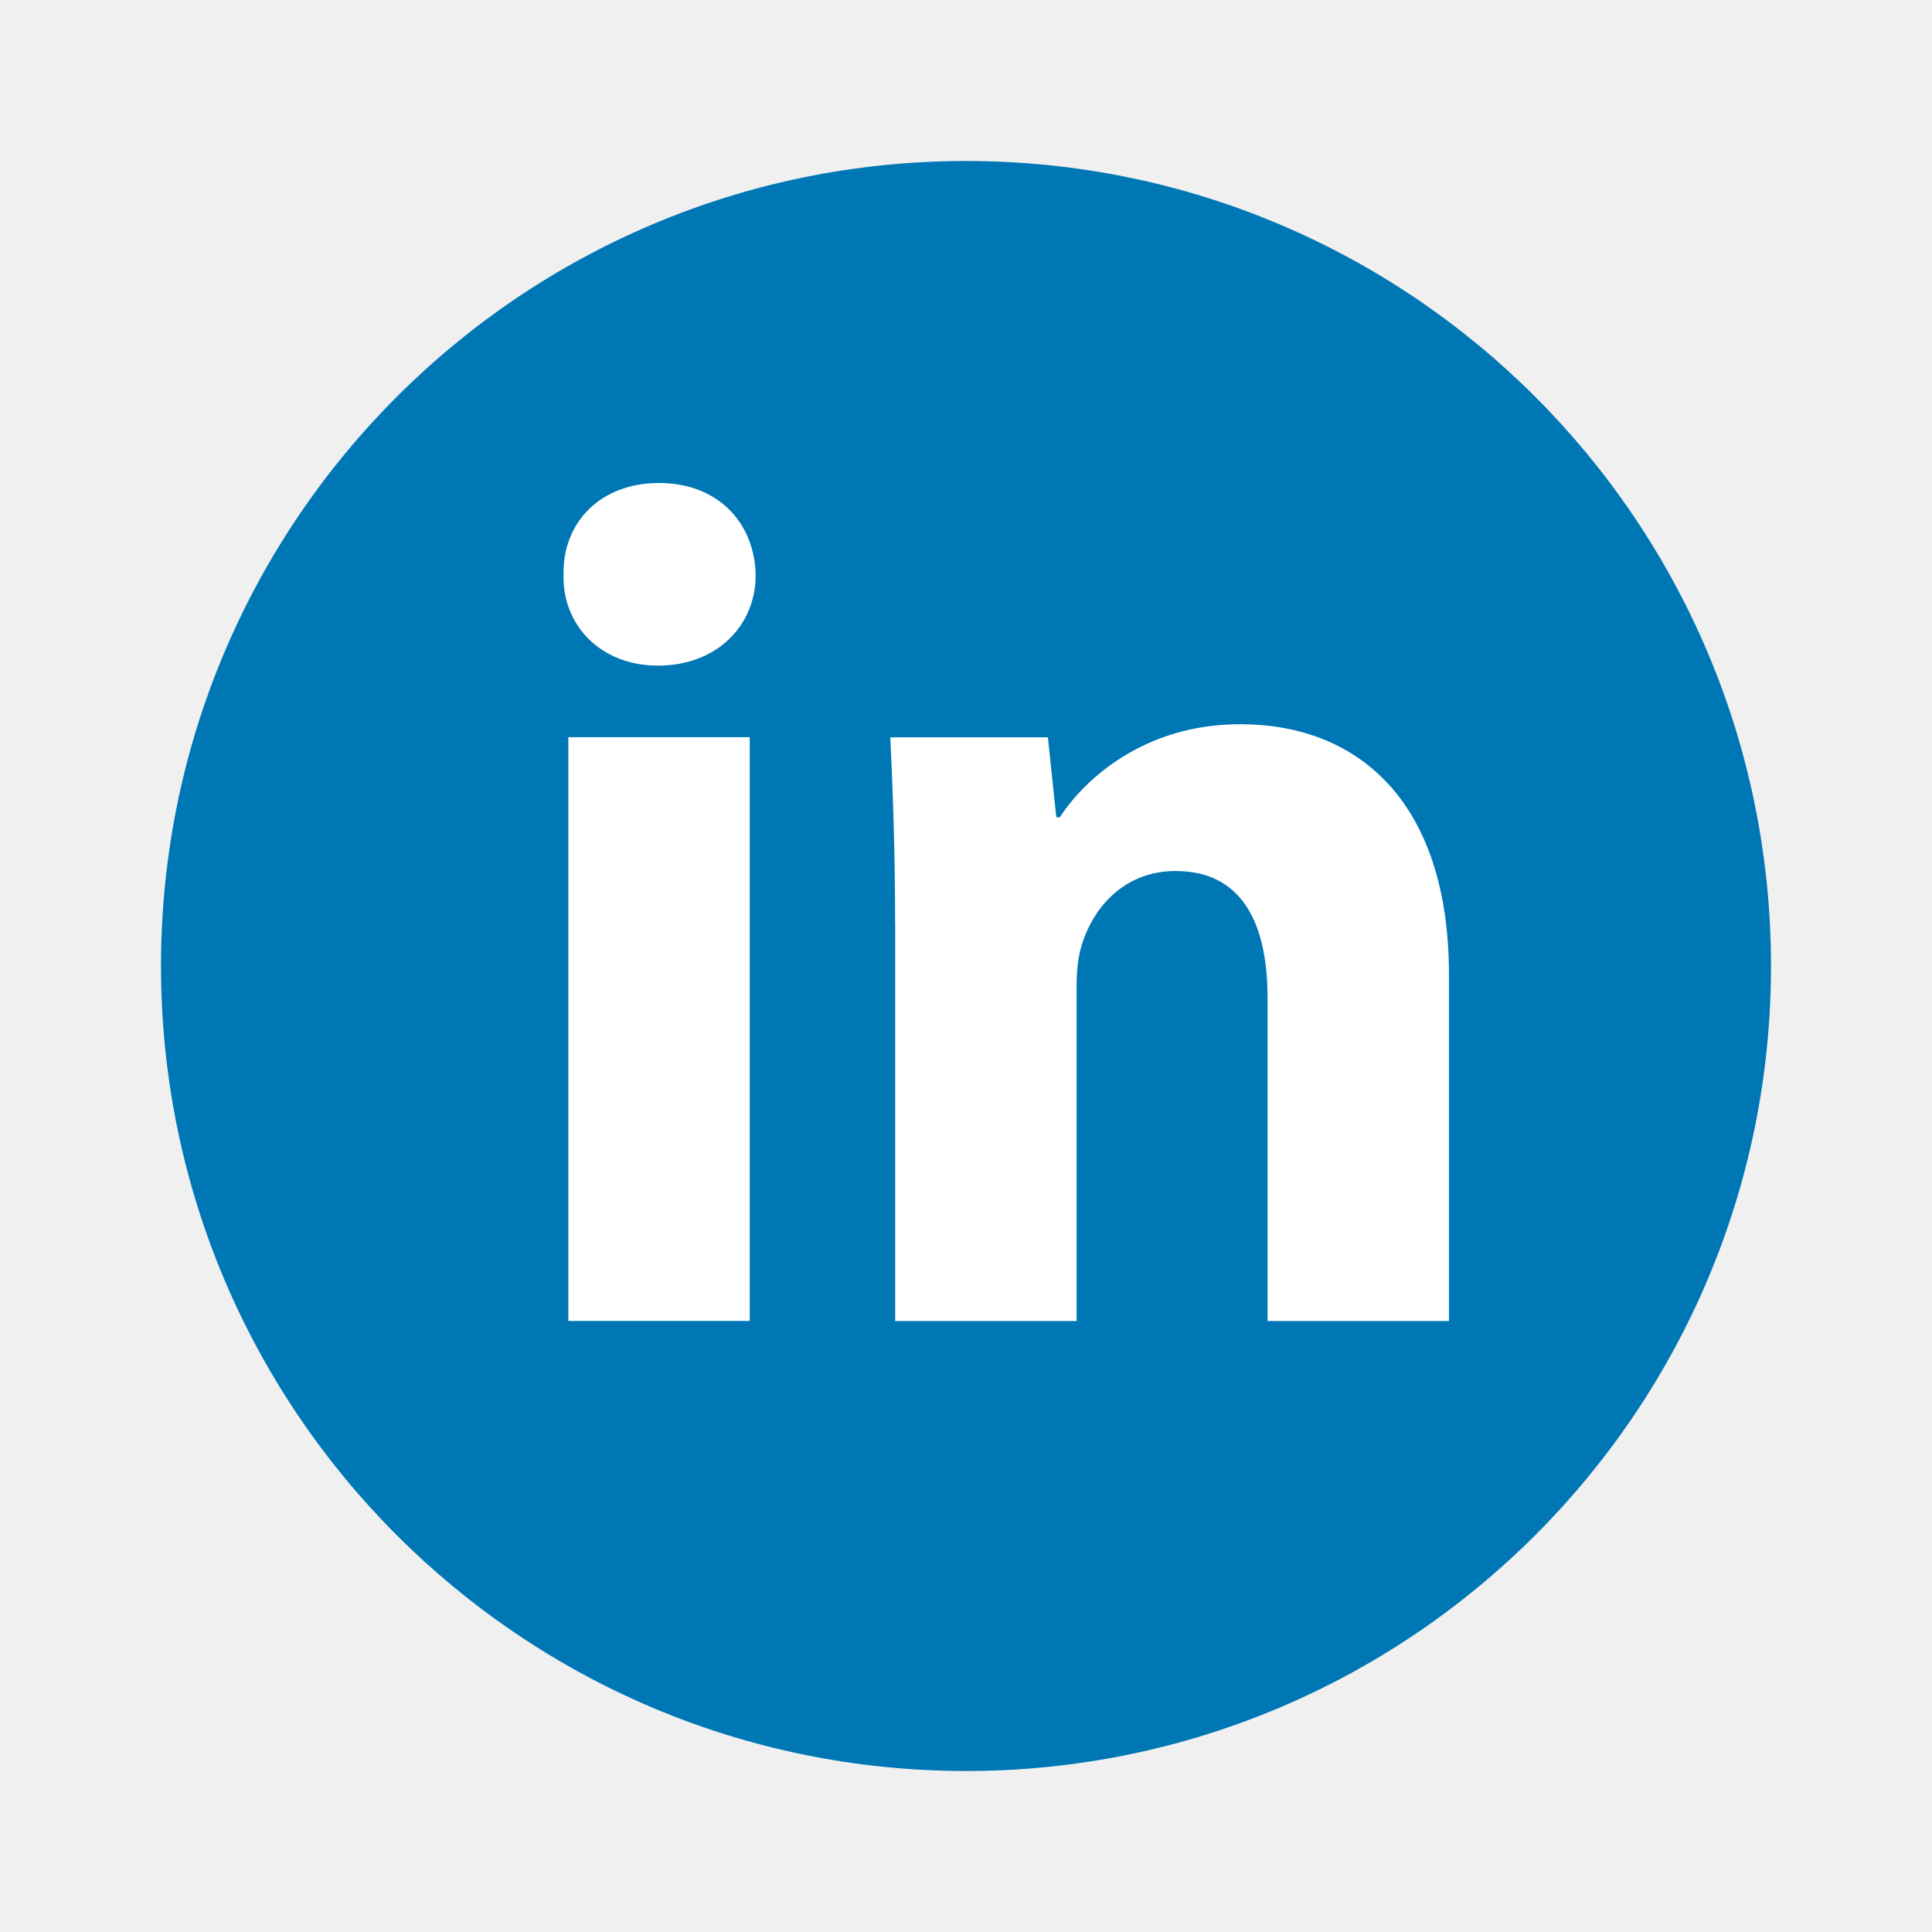
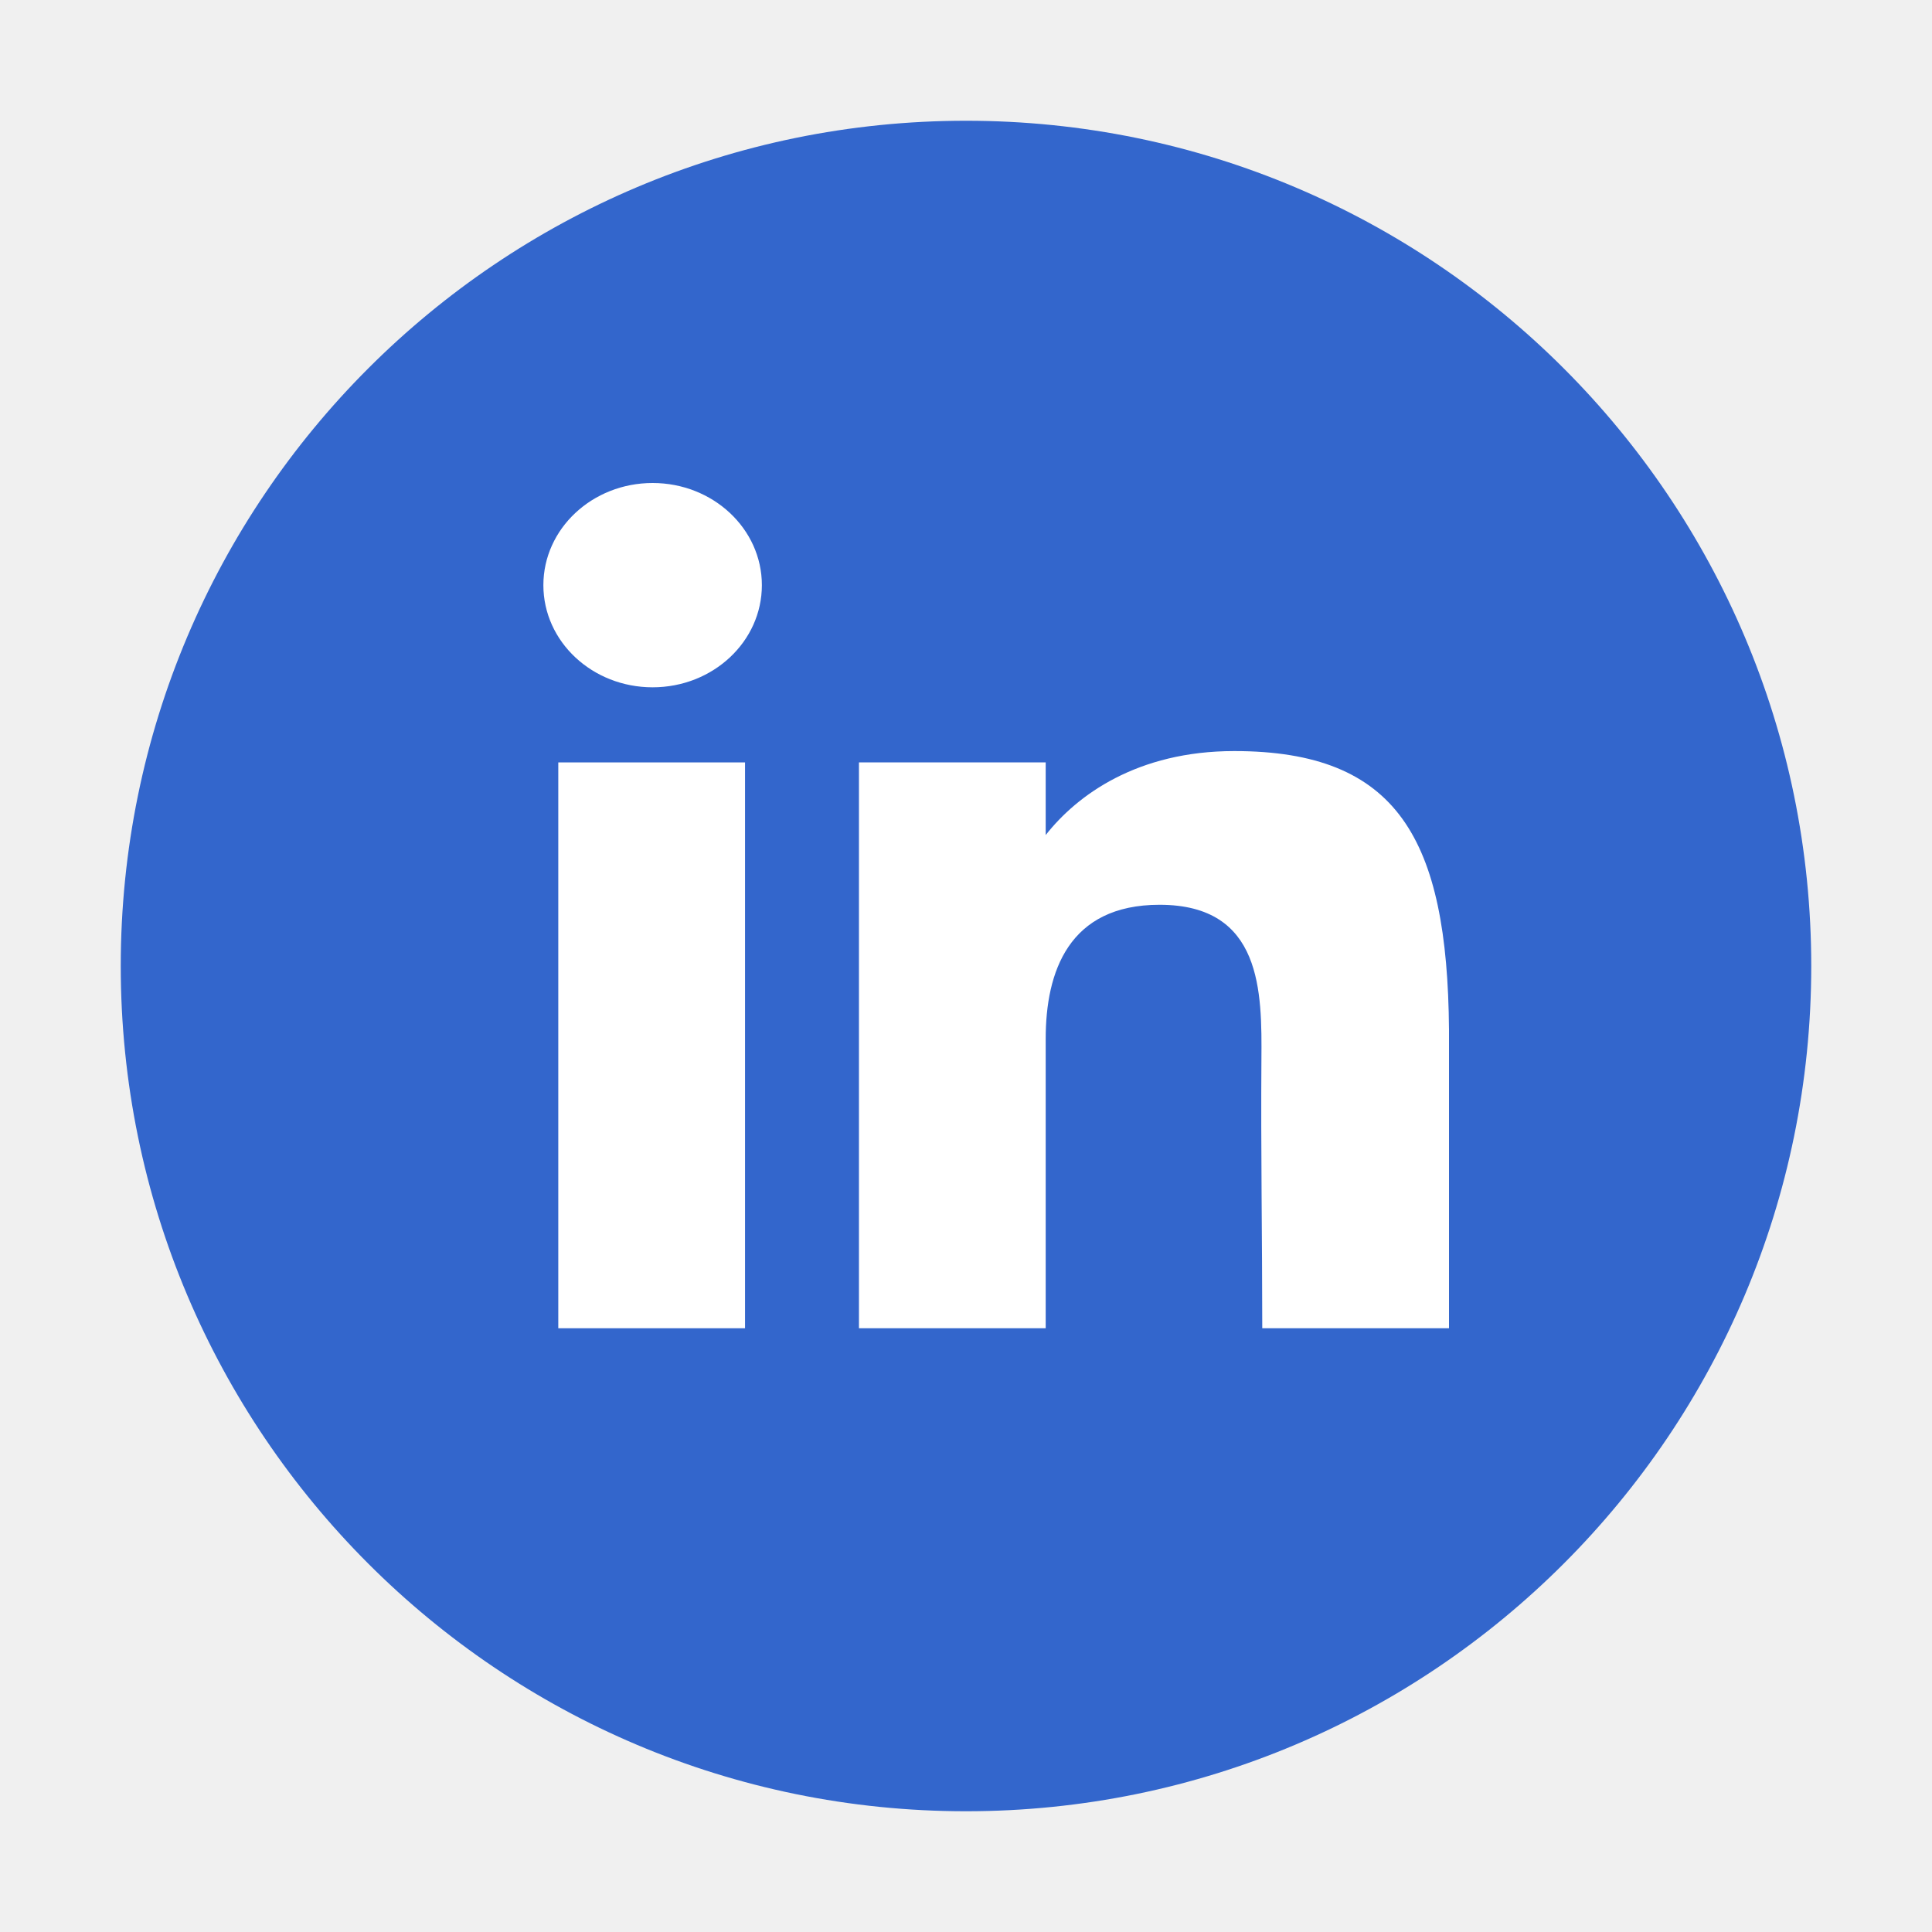
- <svg xmlns="http://www.w3.org/2000/svg" width="800px" height="800px" viewBox="0 0 48 48" fill="none">
+ <svg xmlns="http://www.w3.org/2000/svg" width="800px" height="800px" viewBox="0 0 32 32" fill="none">
  <g id="SVGRepo_bgCarrier" stroke-width="0" />
  <g id="SVGRepo_tracerCarrier" stroke-linecap="round" stroke-linejoin="round" />
  <g id="SVGRepo_iconCarrier">
-     <circle cx="24" cy="24" r="20" fill="#0077B5" />
-     <path fill-rule="evenodd" clip-rule="evenodd" d="M18.775 14.284C18.775 15.529 17.827 16.537 16.344 16.537C14.919 16.537 13.971 15.529 14.001 14.284C13.971 12.978 14.919 12 16.373 12C17.827 12 18.746 12.978 18.775 14.284ZM14.12 32.819V18.316H18.627V32.818H14.12V32.819Z" fill="white" />
-     <path fill-rule="evenodd" clip-rule="evenodd" d="M22.239 22.945C22.239 21.136 22.18 19.593 22.12 18.318H26.035L26.243 20.305H26.332C26.925 19.385 28.408 17.993 30.81 17.993C33.775 17.993 35.999 19.95 35.999 24.219V32.821H31.492V24.784C31.492 22.914 30.84 21.64 29.209 21.64C27.963 21.64 27.222 22.5 26.926 23.33C26.807 23.627 26.748 24.041 26.748 24.457V32.821H22.241V22.945H22.239Z" fill="white" />
+     <rect x="2" y="2" width="28" height="28" rx="14" fill="#3366CC" />
+     <path d="M12.619 9.692C12.619 10.627 11.809 11.384 10.809 11.384C9.81 11.384 9 10.627 9 9.692C9 8.758 9.81 8 10.809 8C11.809 8 12.619 8.758 12.619 9.692Z" fill="white" />
+     <path d="M9.247 12.628H12.34V22H9.247V12.628Z" fill="white" />
+     <path d="M17.32 12.628H14.227V22H17.32C17.32 22 17.32 19.05 17.32 17.205C17.32 16.098 17.698 14.986 19.206 14.986C20.911 14.986 20.901 16.434 20.893 17.557C20.882 19.024 20.907 20.522 20.907 22H24V17.054C23.974 13.895 23.151 12.44 20.443 12.44C18.835 12.44 17.839 13.17 17.32 13.831V12.628Z" fill="white" />
  </g>
</svg>
